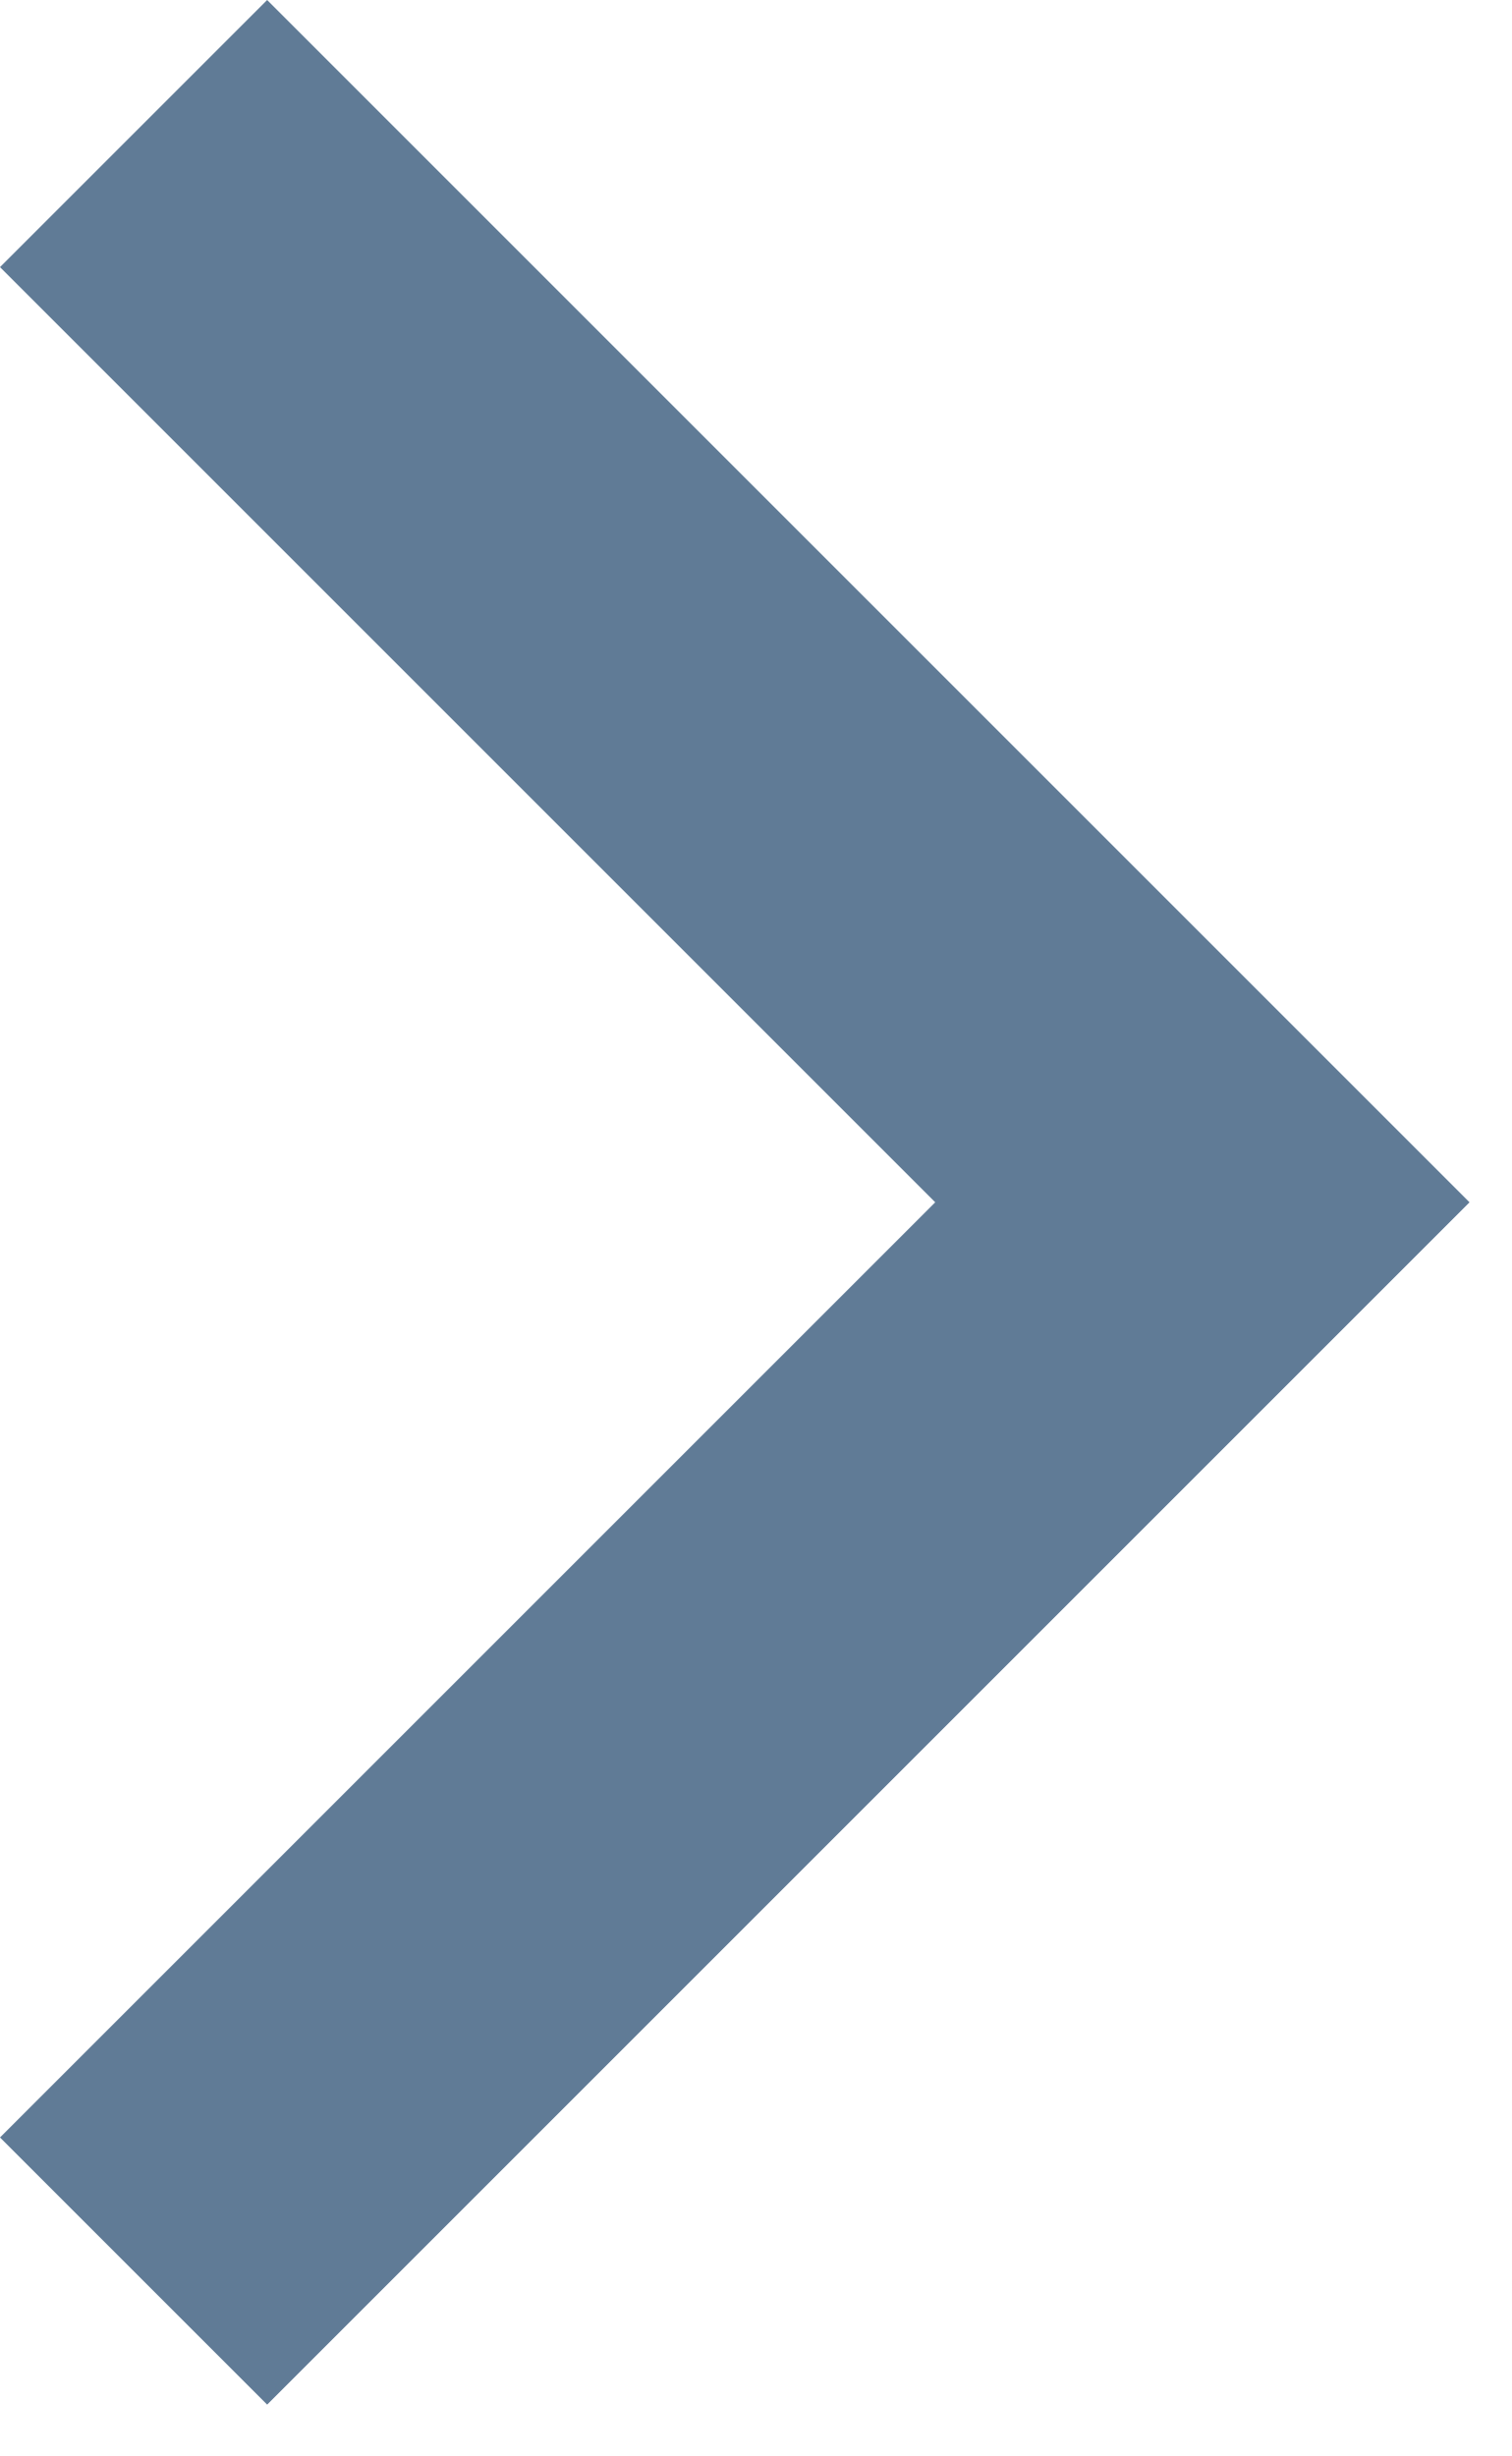
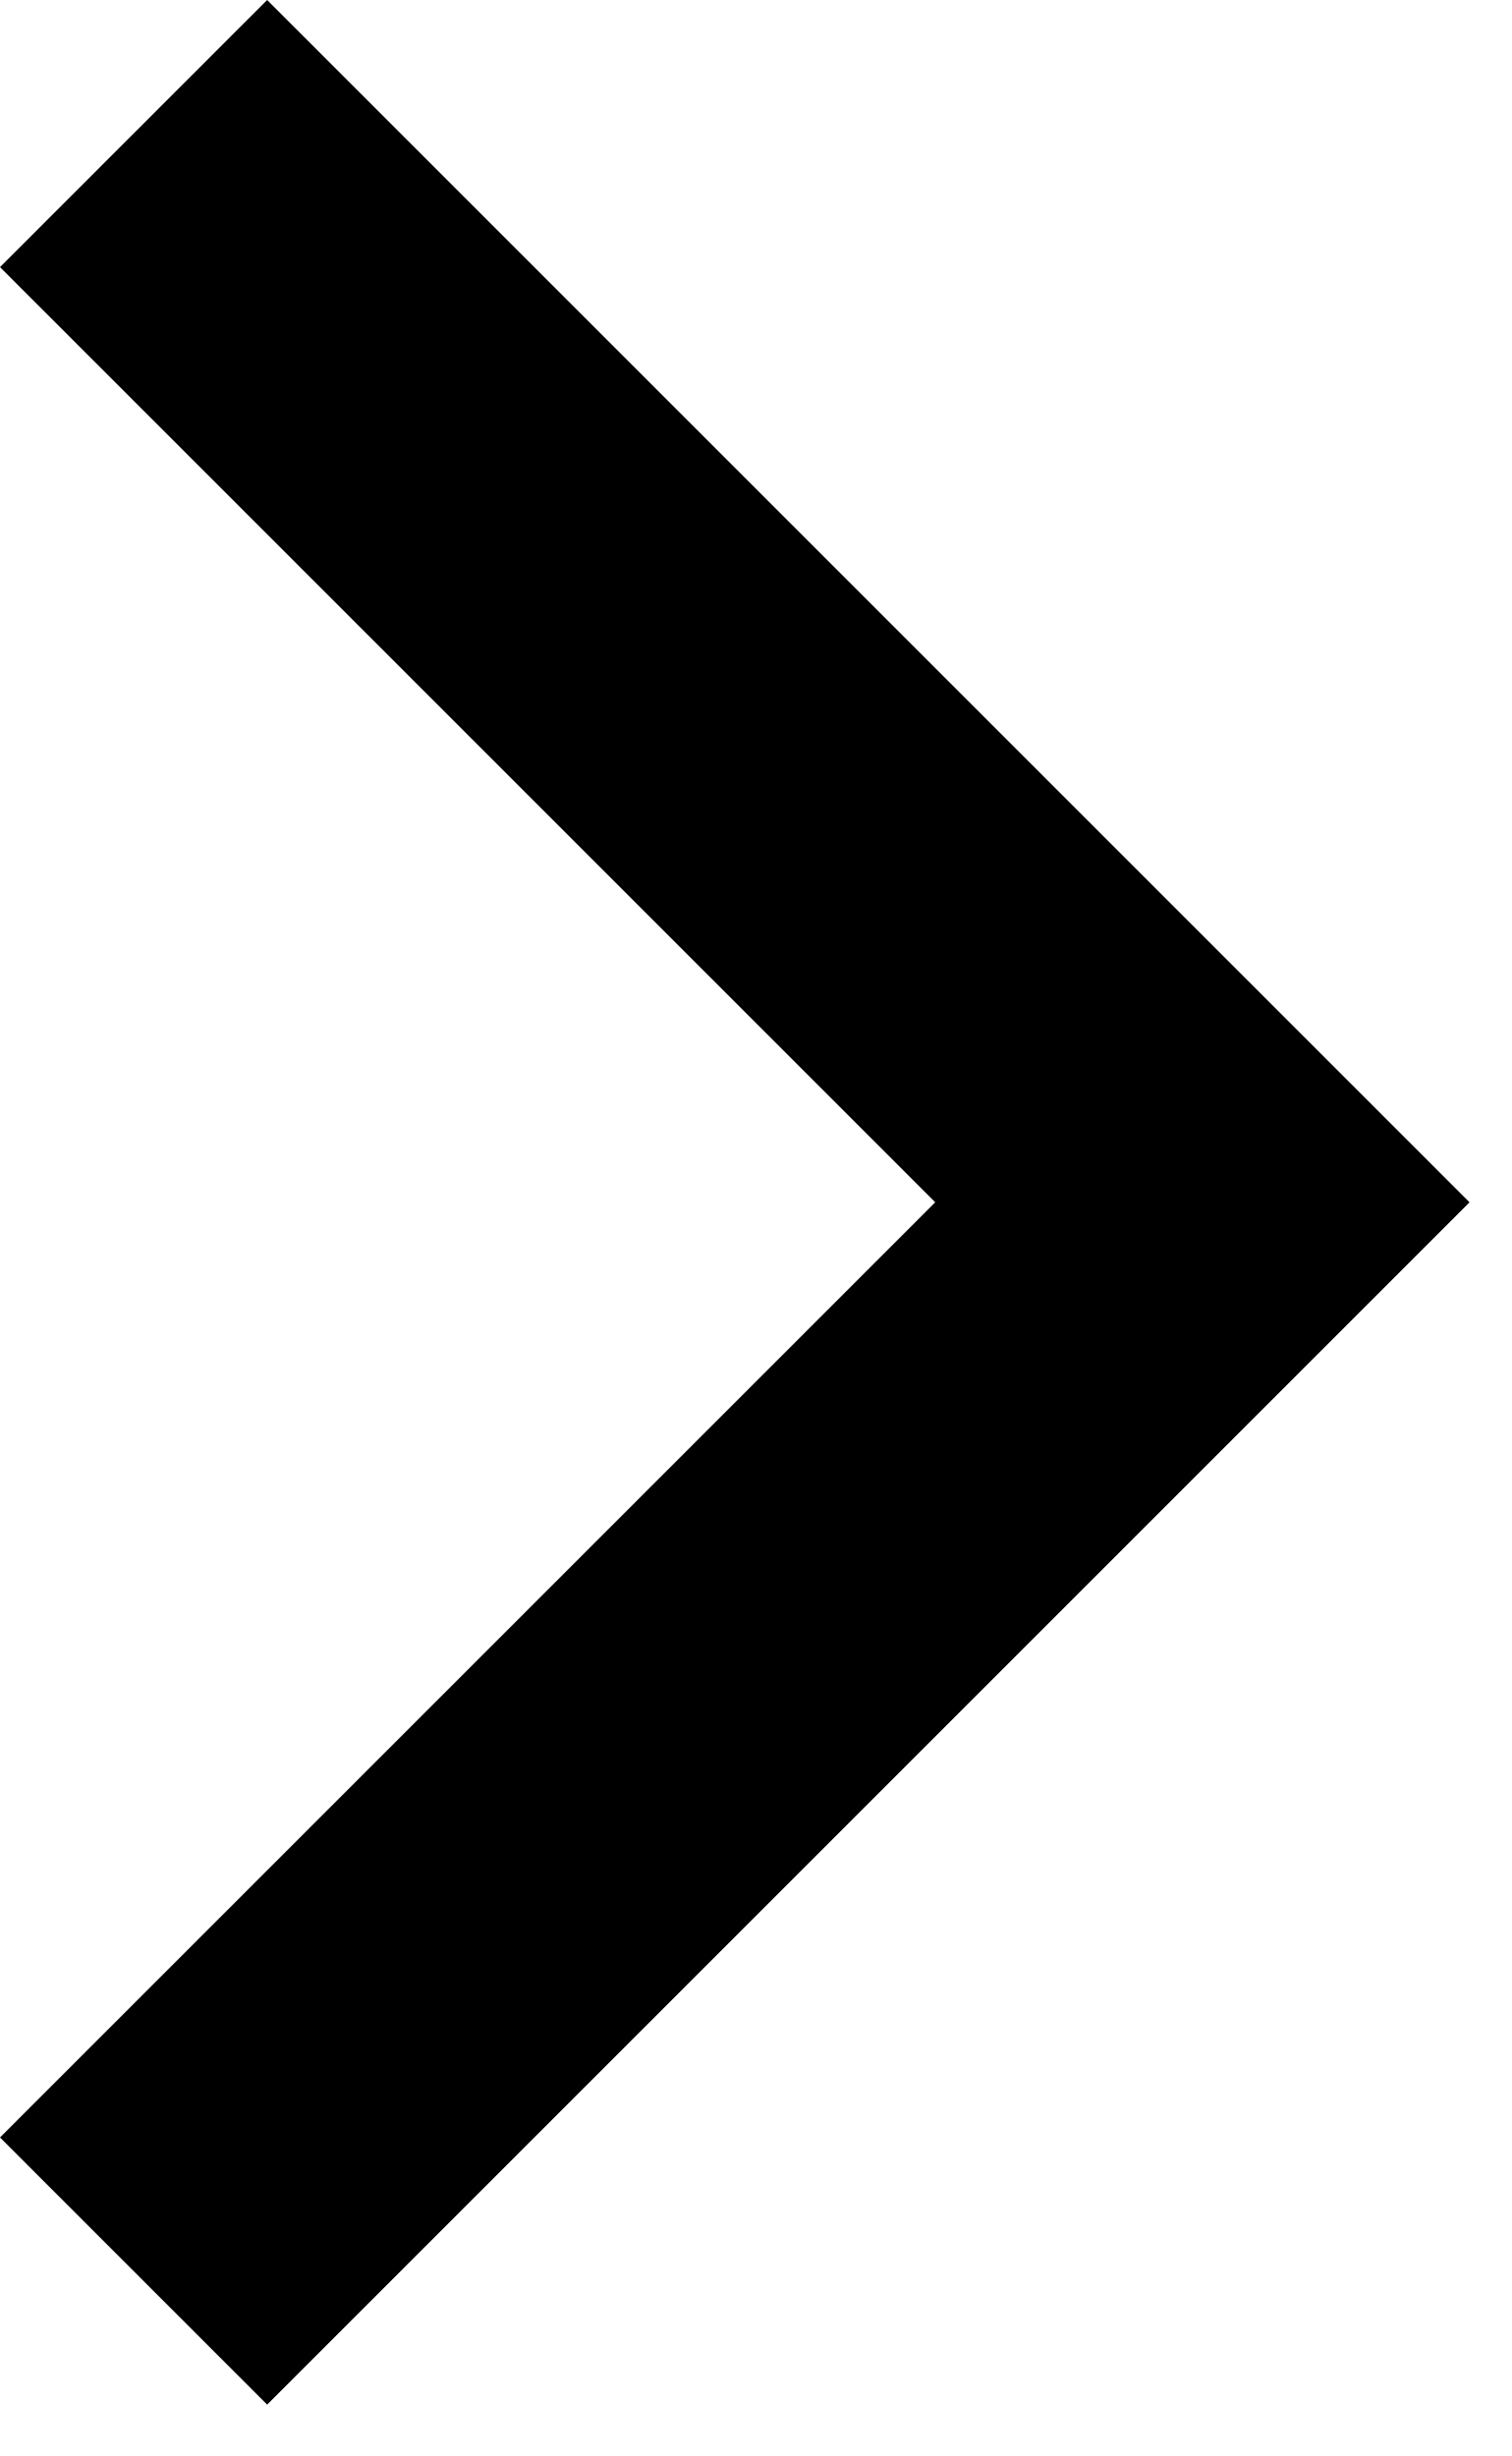
- <svg xmlns="http://www.w3.org/2000/svg" width="8" height="13" viewBox="0 0 8 13" fill="none">
-   <path d="M4.95 6.364L-4.94551e-07 1.414L1.414 2.66411e-05L7.778 6.364L1.414 12.728L-6.18079e-08 11.314L4.95 6.364Z" fill="#607B96" />
+ <svg xmlns="http://www.w3.org/2000/svg" width="8" height="13" viewBox="0 0 8 13" fill="currentColor">
+   <path d="M4.95 6.364L-4.94551e-07 1.414L1.414 2.66411e-05L7.778 6.364L1.414 12.728L-6.18079e-08 11.314L4.95 6.364Z" />
</svg>
